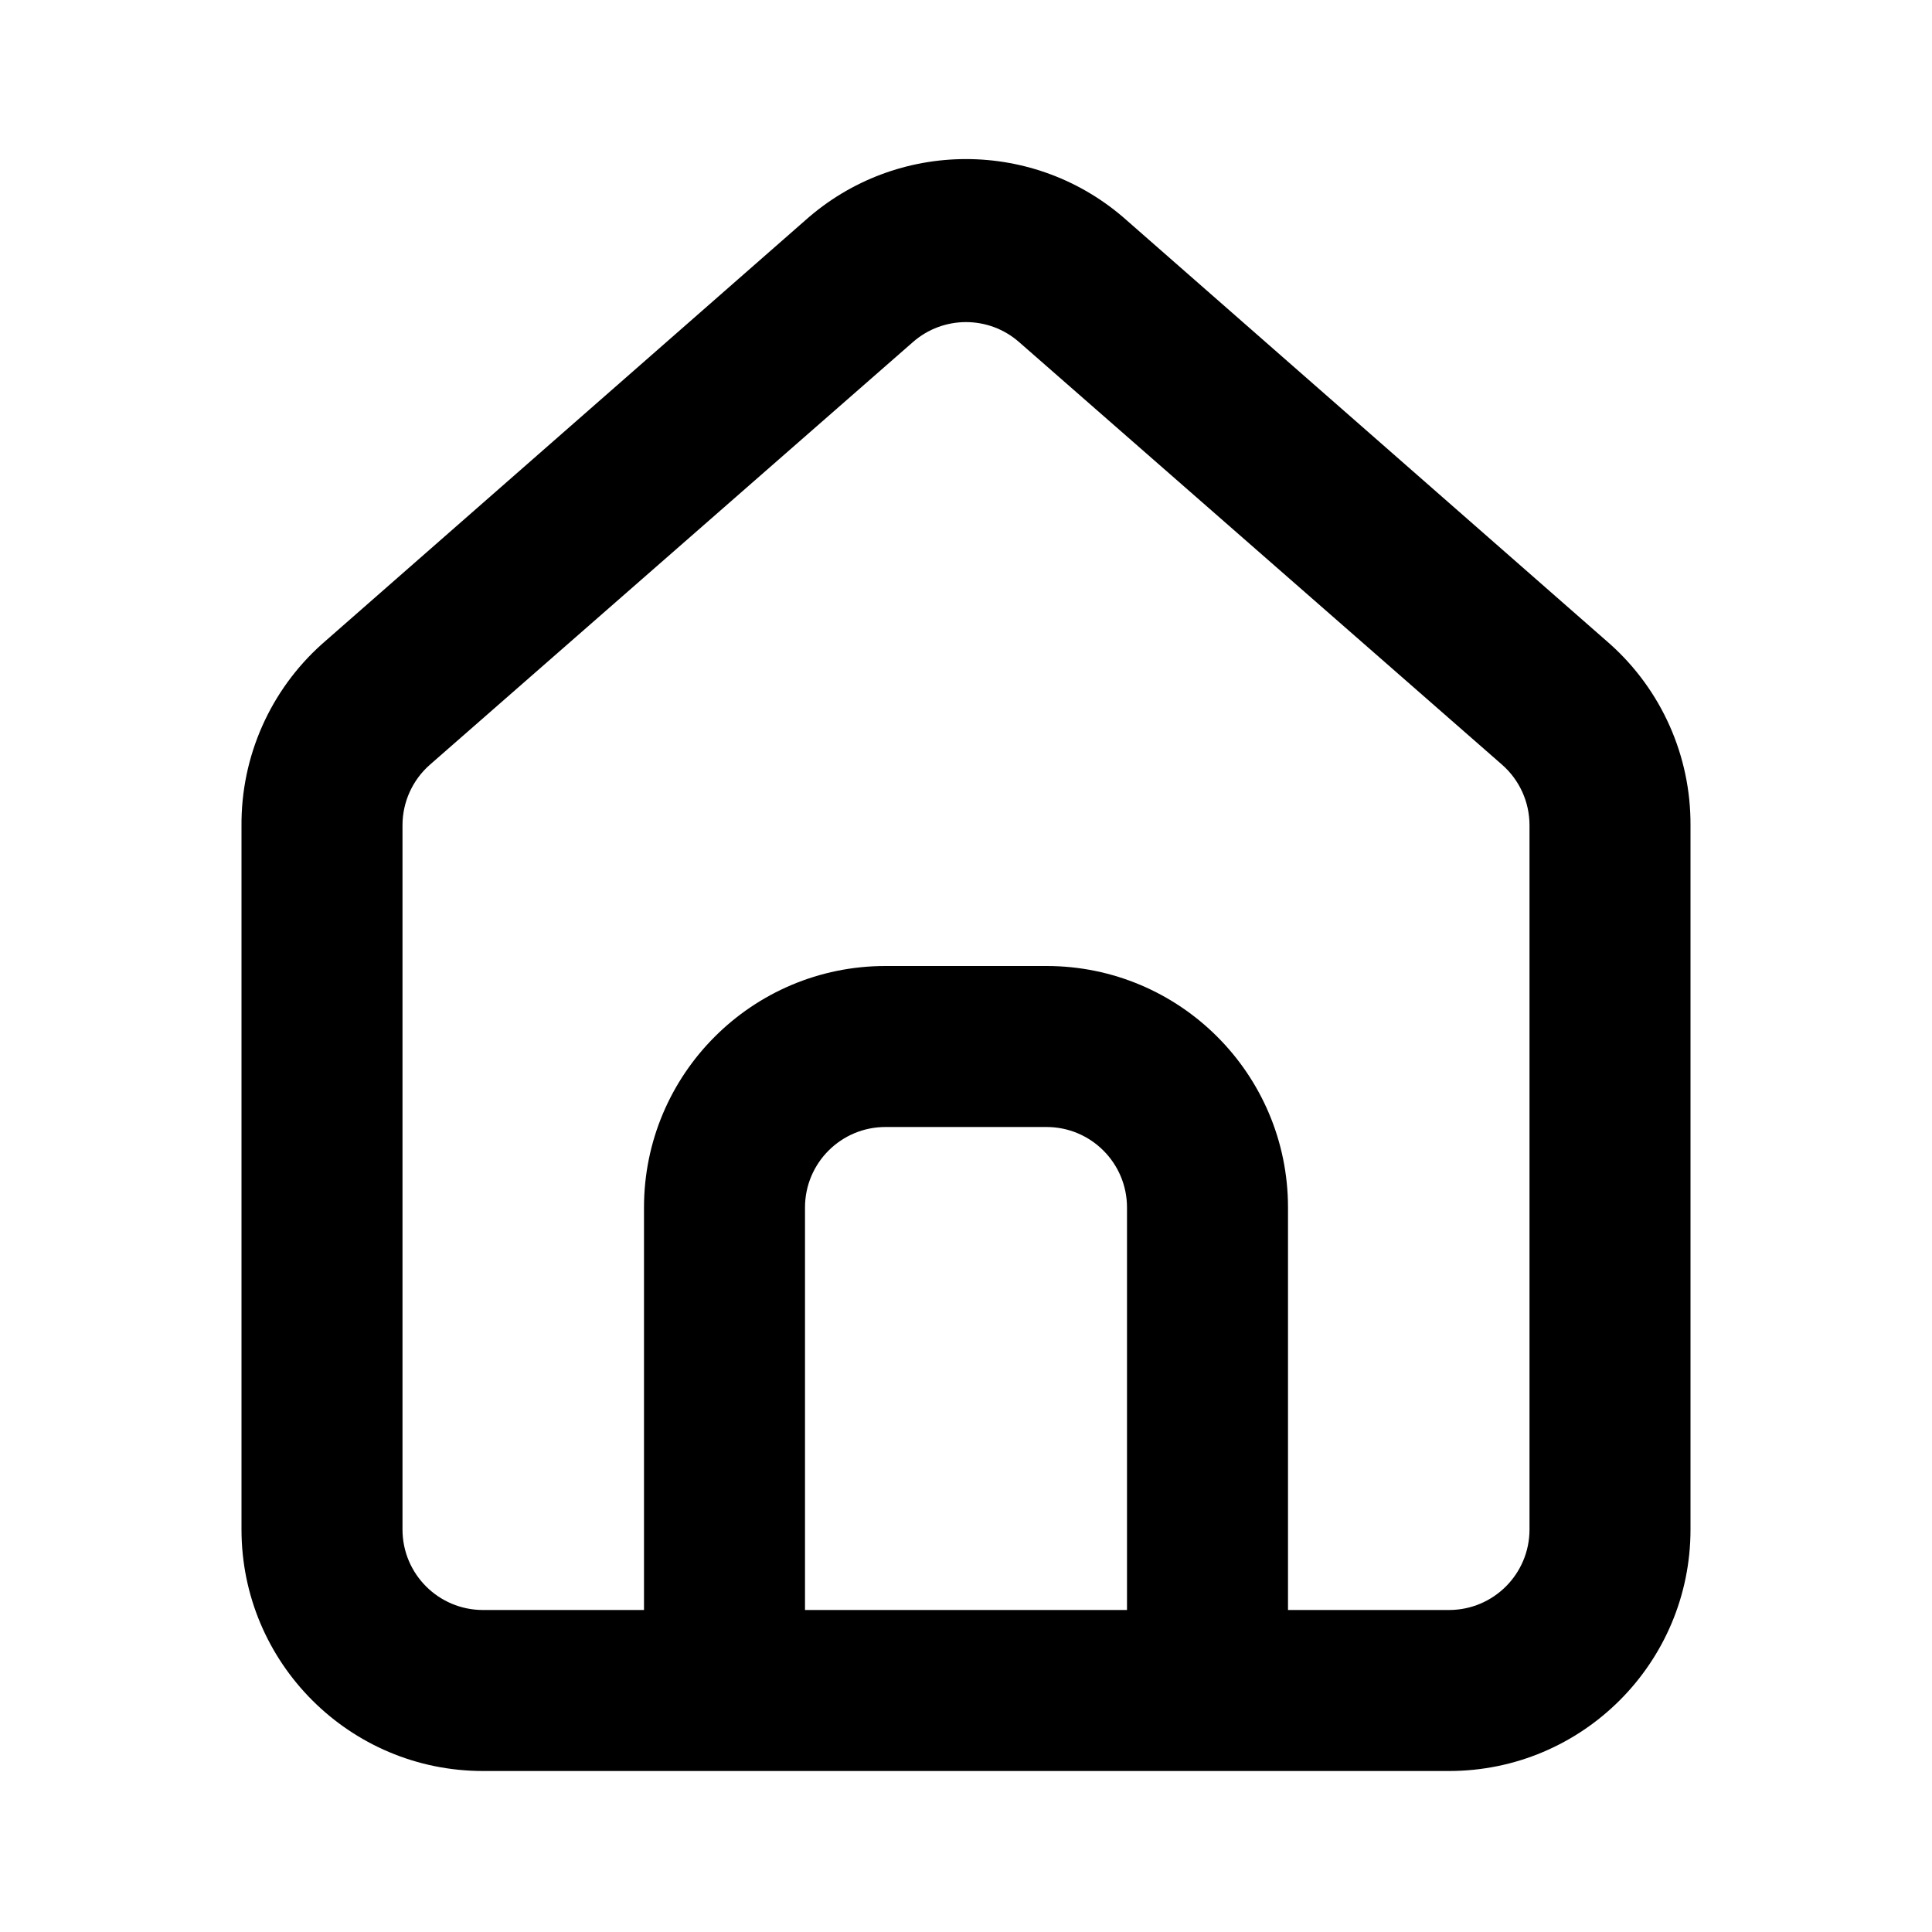
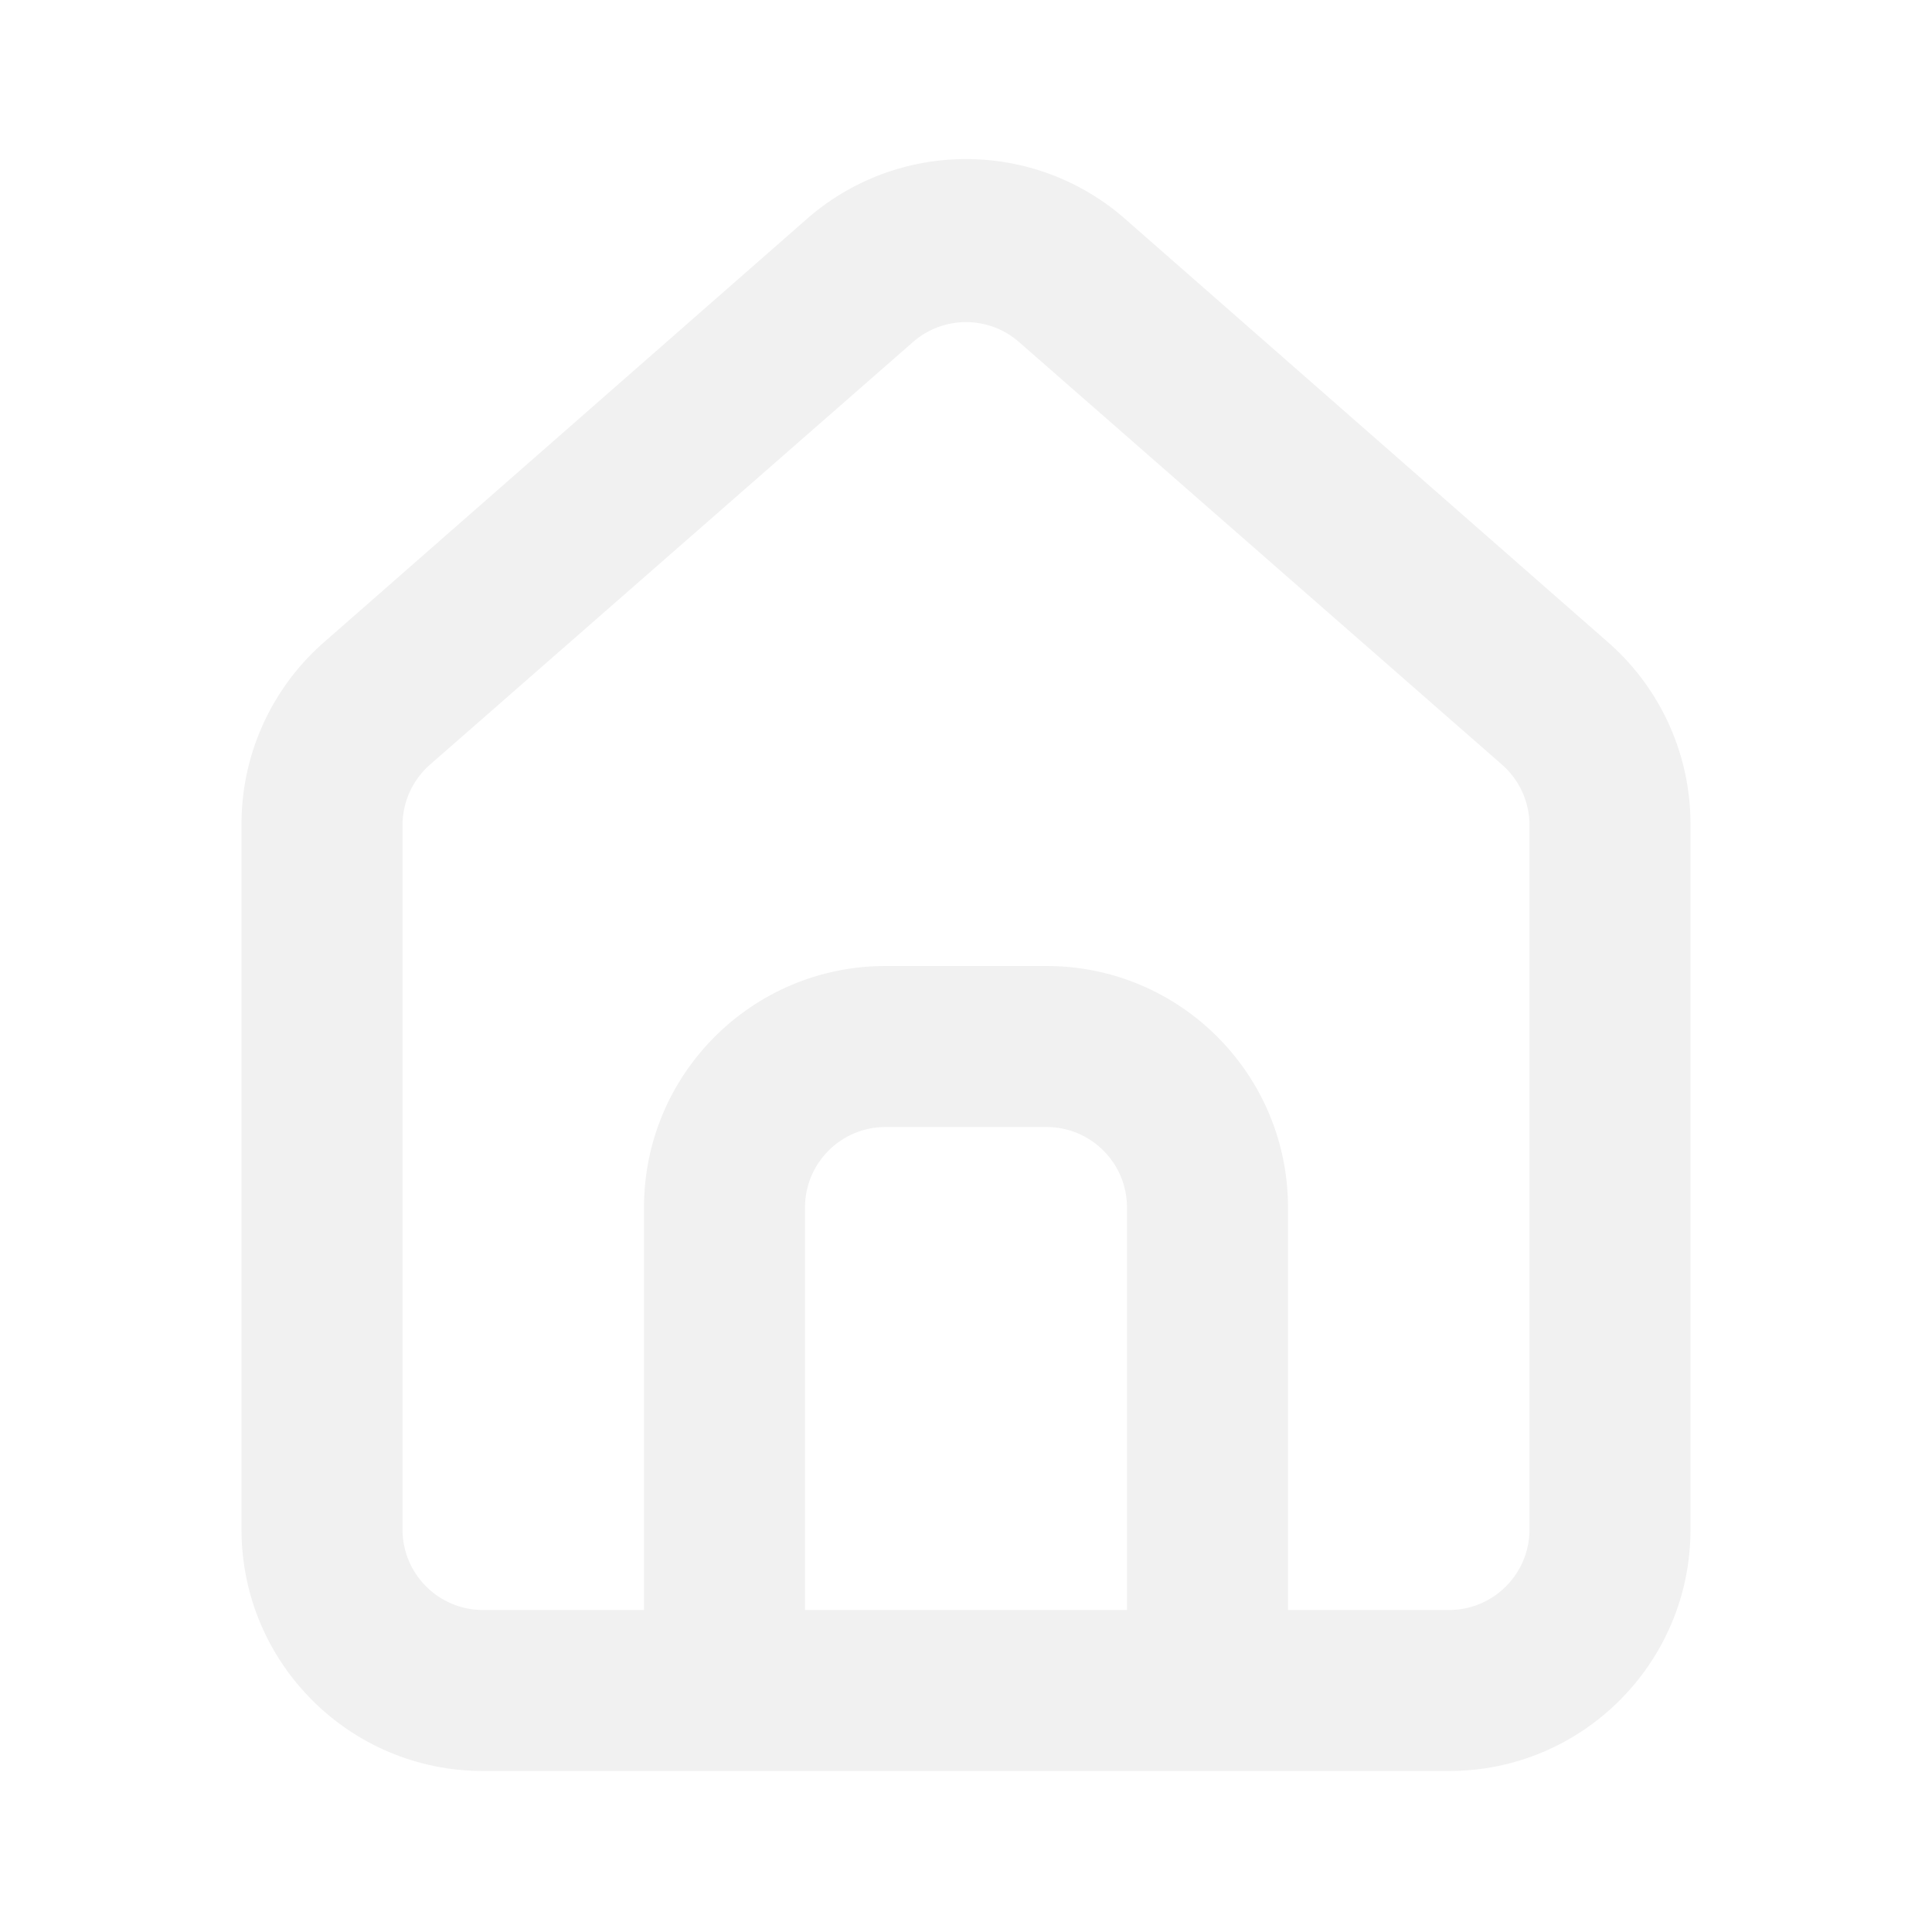
- <svg xmlns="http://www.w3.org/2000/svg" viewBox="0 0 24 24">
+ <svg xmlns="http://www.w3.org/2000/svg" fill="#f1f1f1" viewBox="0 0 24 24">
  <path d="M20,8h0L14,2.74a3,3,0,0,0-4,0L4,8a3,3,0,0,0-1,2.26V19a3,3,0,0,0,3,3H18a3,3,0,0,0,3-3V10.25A3,3,0,0,0,20,8ZM14,20H10V15a1,1,0,0,1,1-1h2a1,1,0,0,1,1,1Zm5-1a1,1,0,0,1-1,1H16V15a3,3,0,0,0-3-3H11a3,3,0,0,0-3,3v5H6a1,1,0,0,1-1-1V10.25a1,1,0,0,1,.34-.75l6-5.25a1,1,0,0,1,1.32,0l6,5.25a1,1,0,0,1,.34.75Z" />
</svg>
